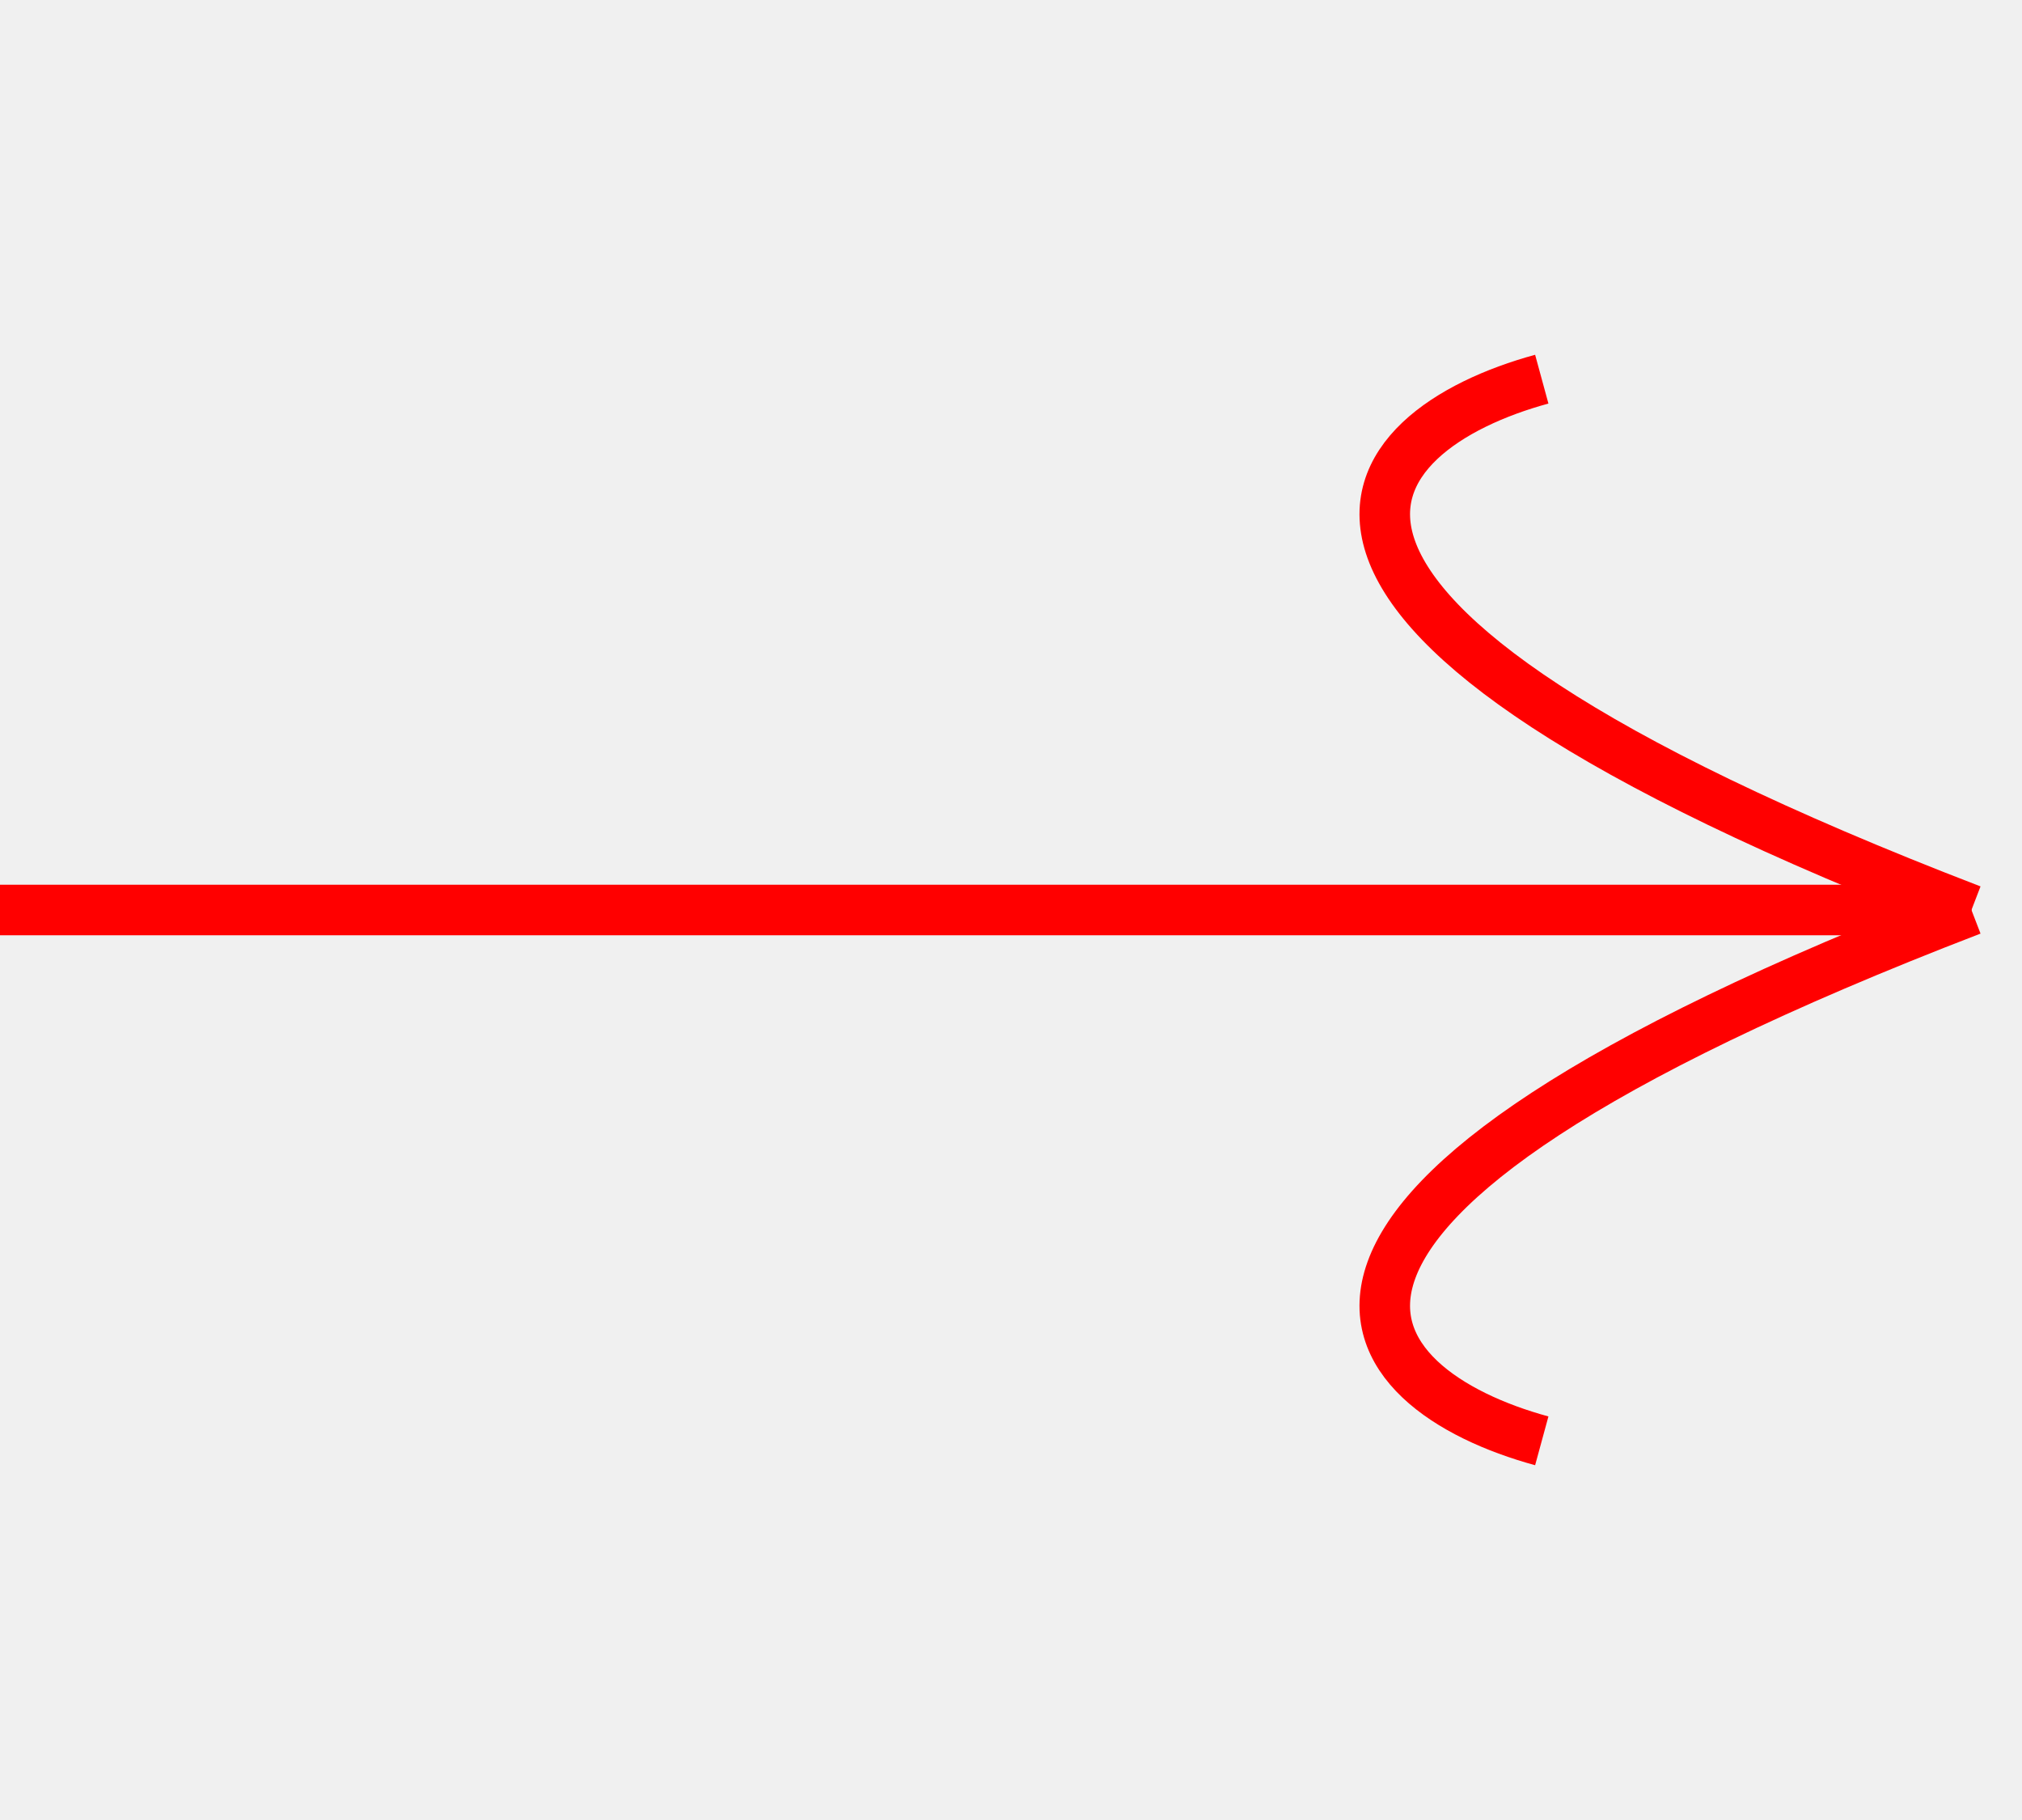
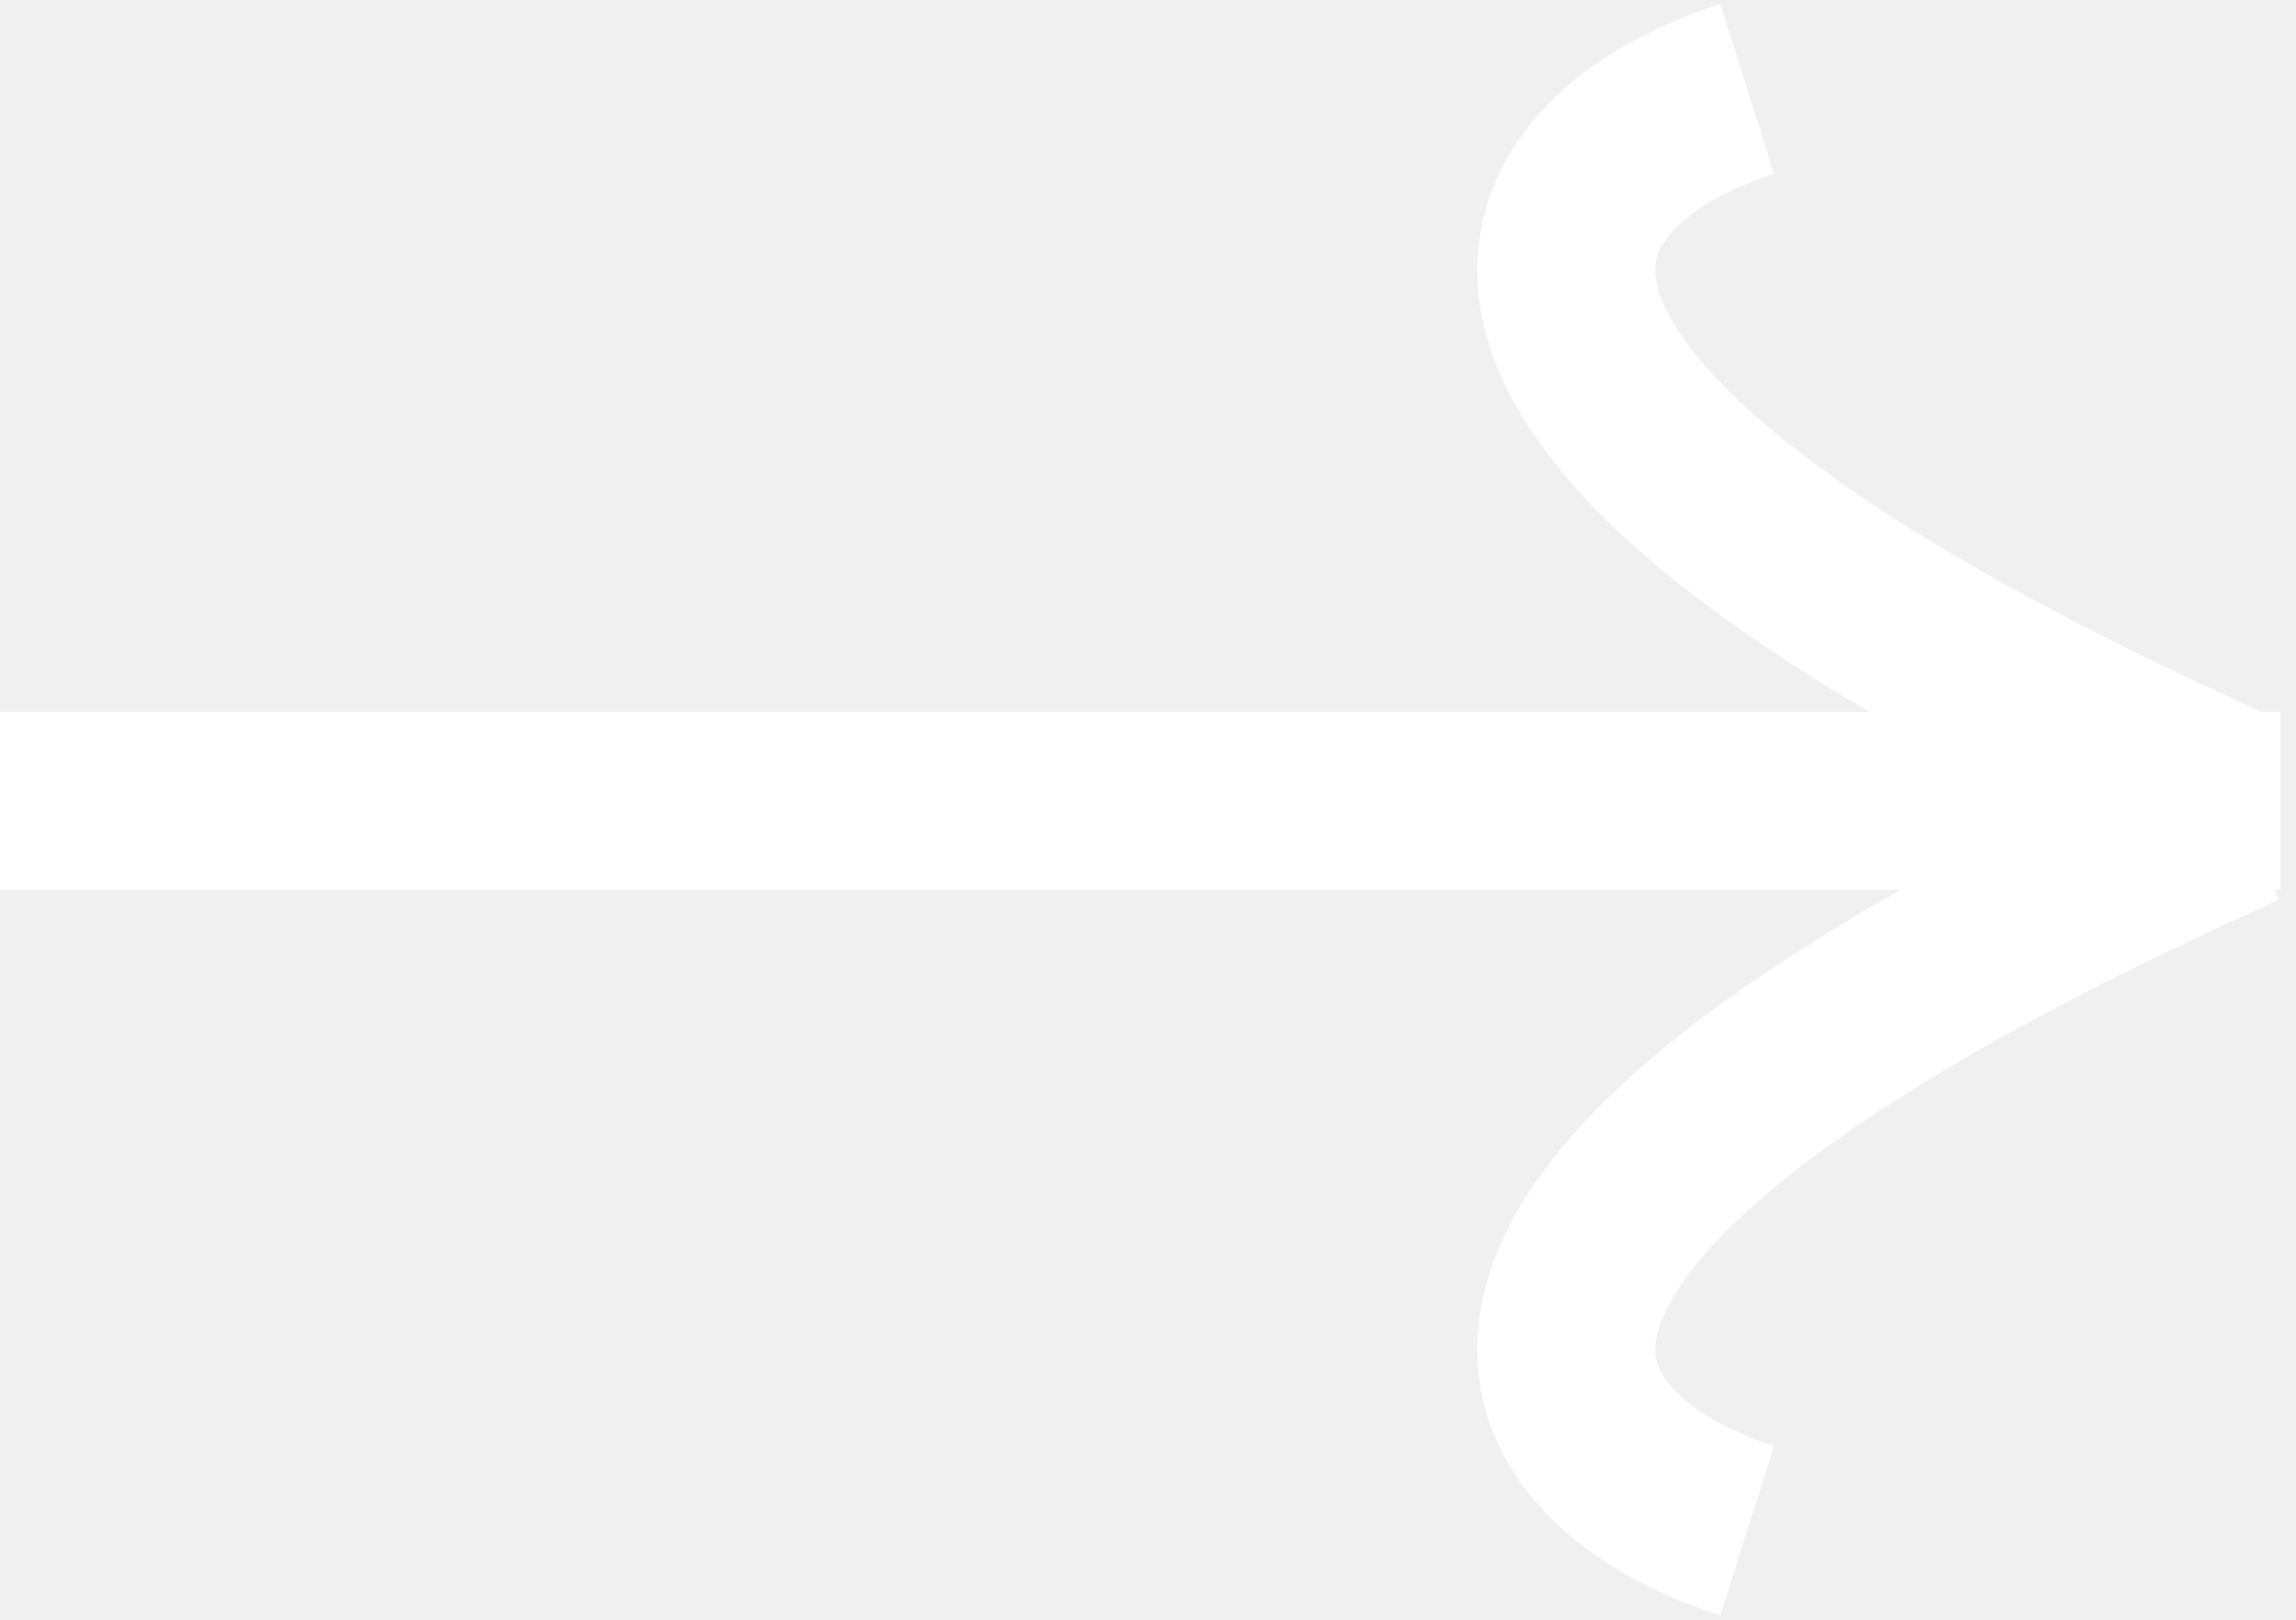
- <svg xmlns="http://www.w3.org/2000/svg" width="100" height="90" viewBox="0 0 40 23" fill="none">
-   <path d="M39 11.5C23.4 17.5 26.833 21 30.5 22" stroke="RED" />
-   <path d="M39 11.5C23.4 5.5 26.833 2 30.5 1" stroke="RED" />
-   <line x1="39" y1="11.5" y2="11.5" stroke="RED" />
+ <svg xmlns="http://www.w3.org/2000/svg" width="129" height="91" viewBox="0 0 129 91" fill="none">
+   <path d="M125.998 46C74.921 68.857 86.162 82.191 98.168 86" stroke="#FFF" stroke-width="10" />
+   <path d="M125.998 45C74.921 22.143 86.162 8.81 98.168 5" stroke="#FFF" stroke-width="10" />
+   <line x1="128.127" y1="45" y2="45" stroke="#FFF" stroke-width="10" />
</svg>
